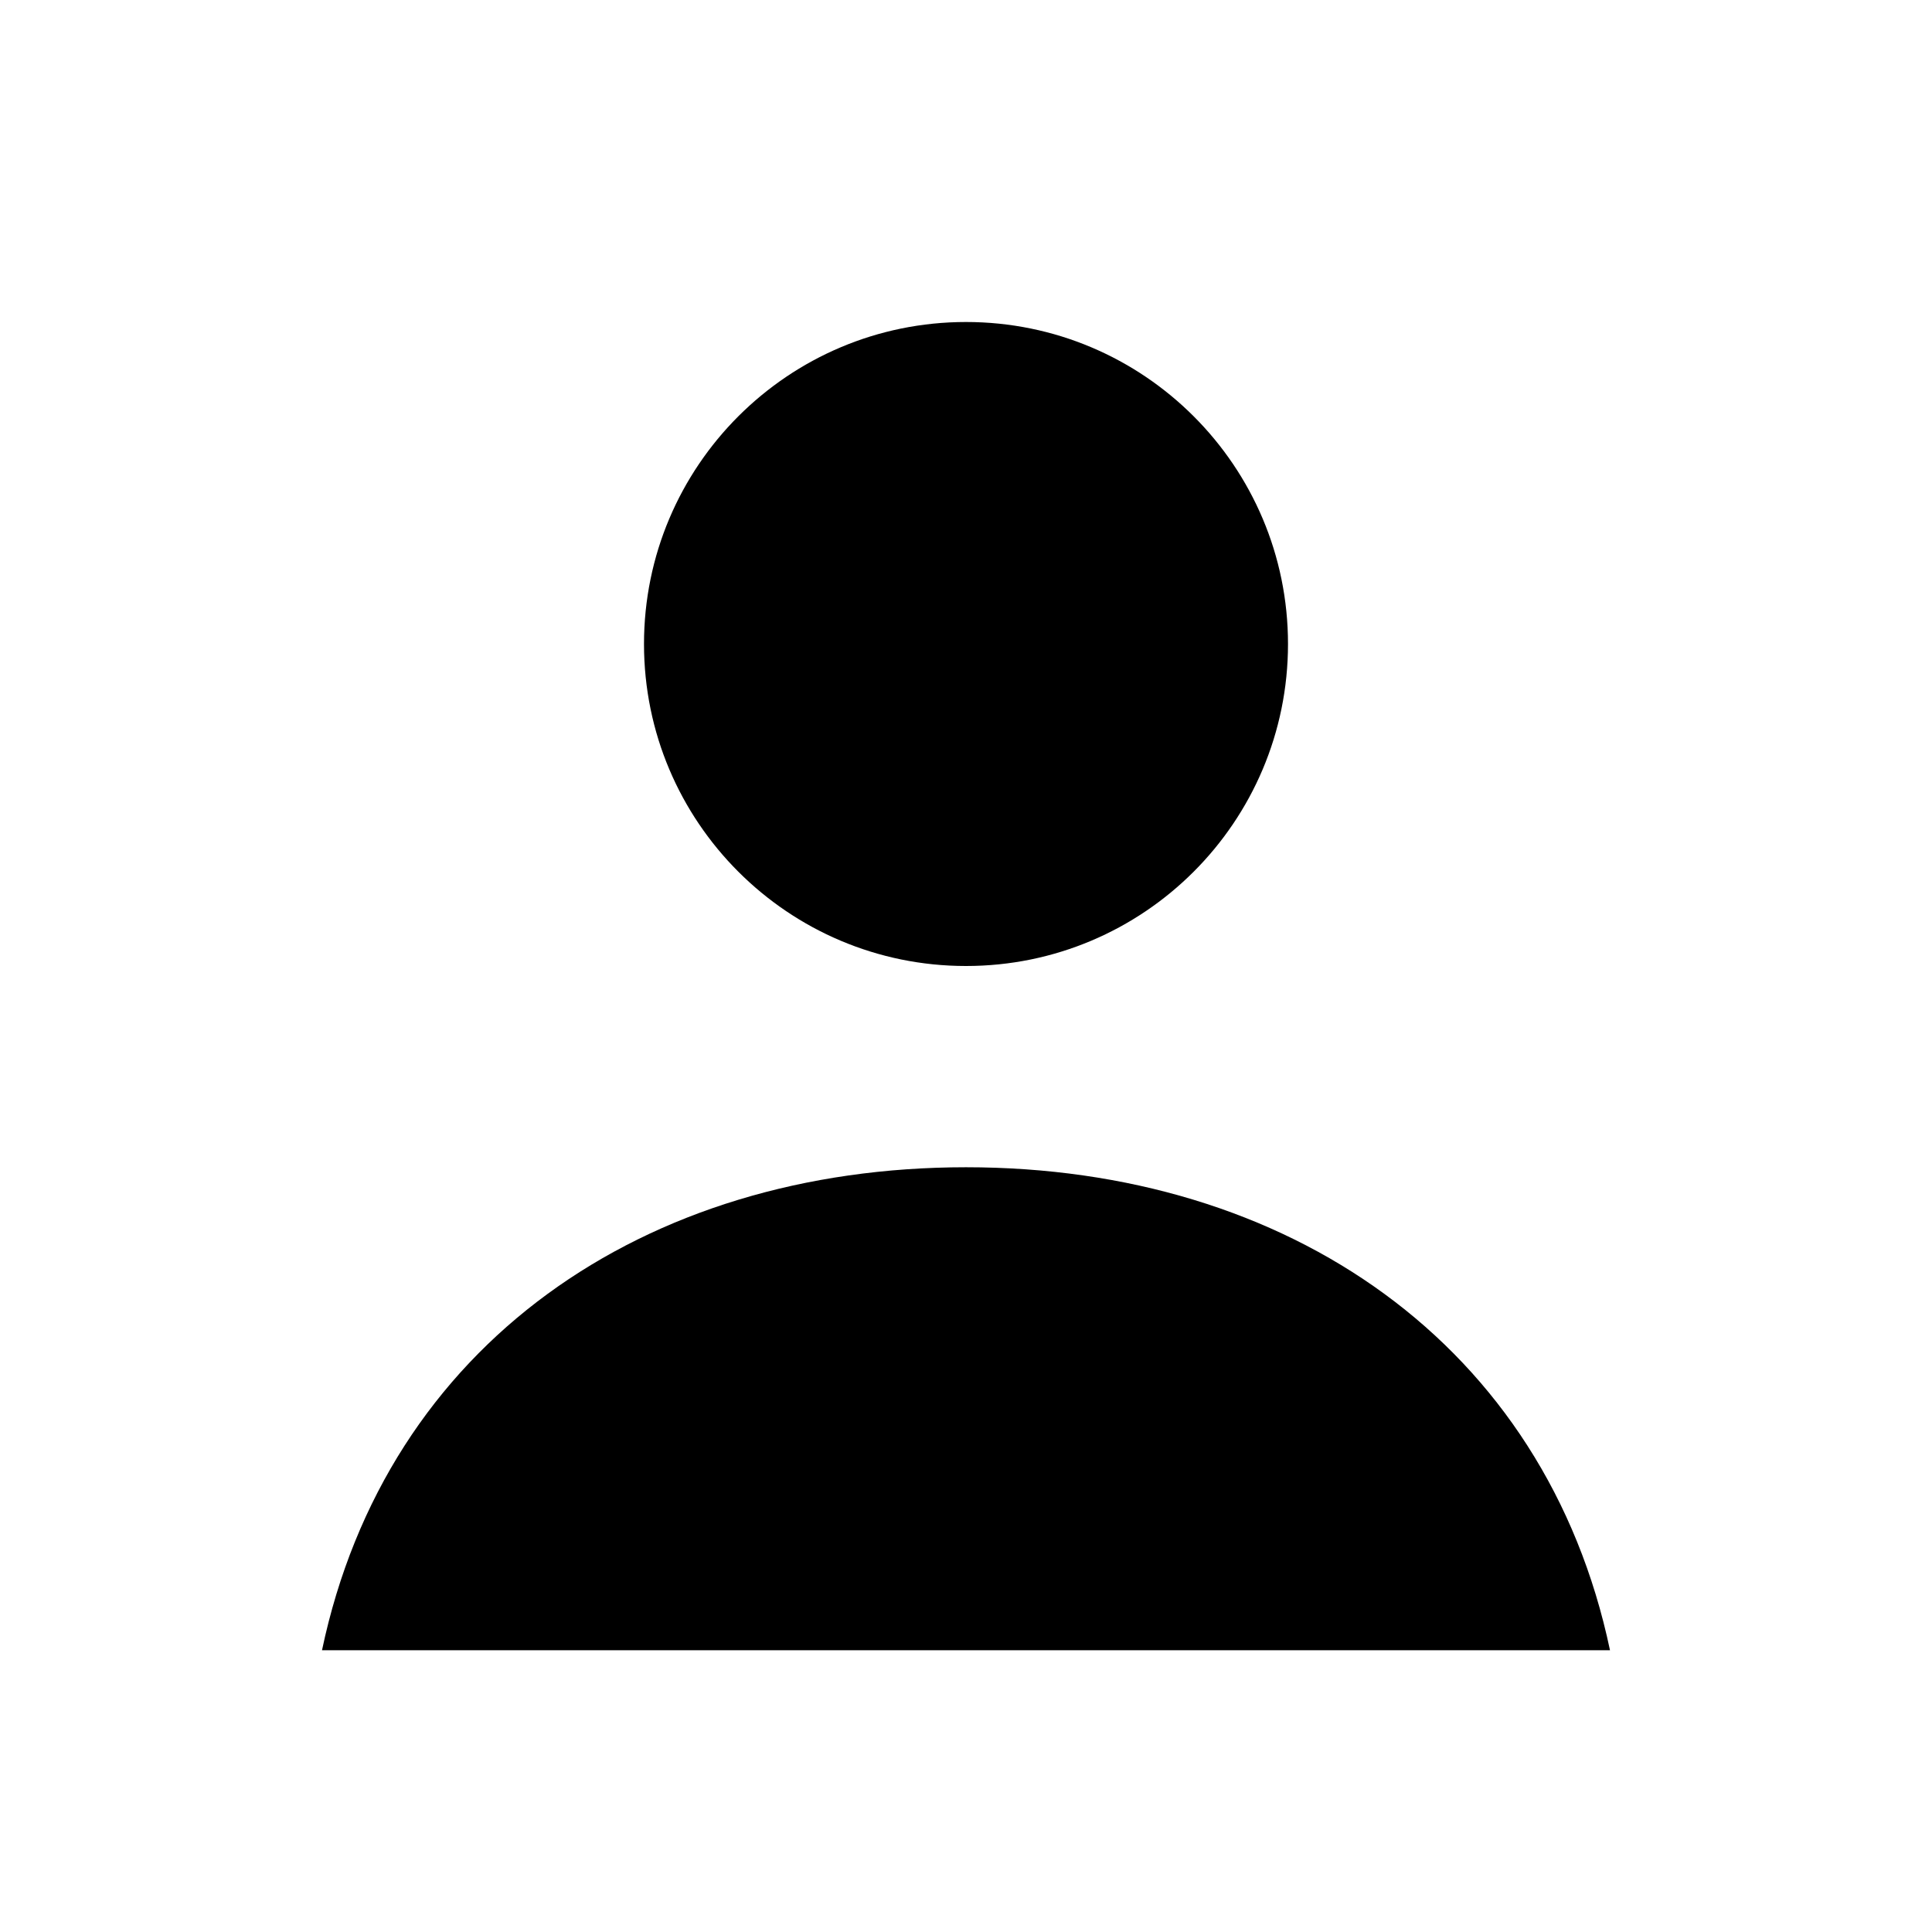
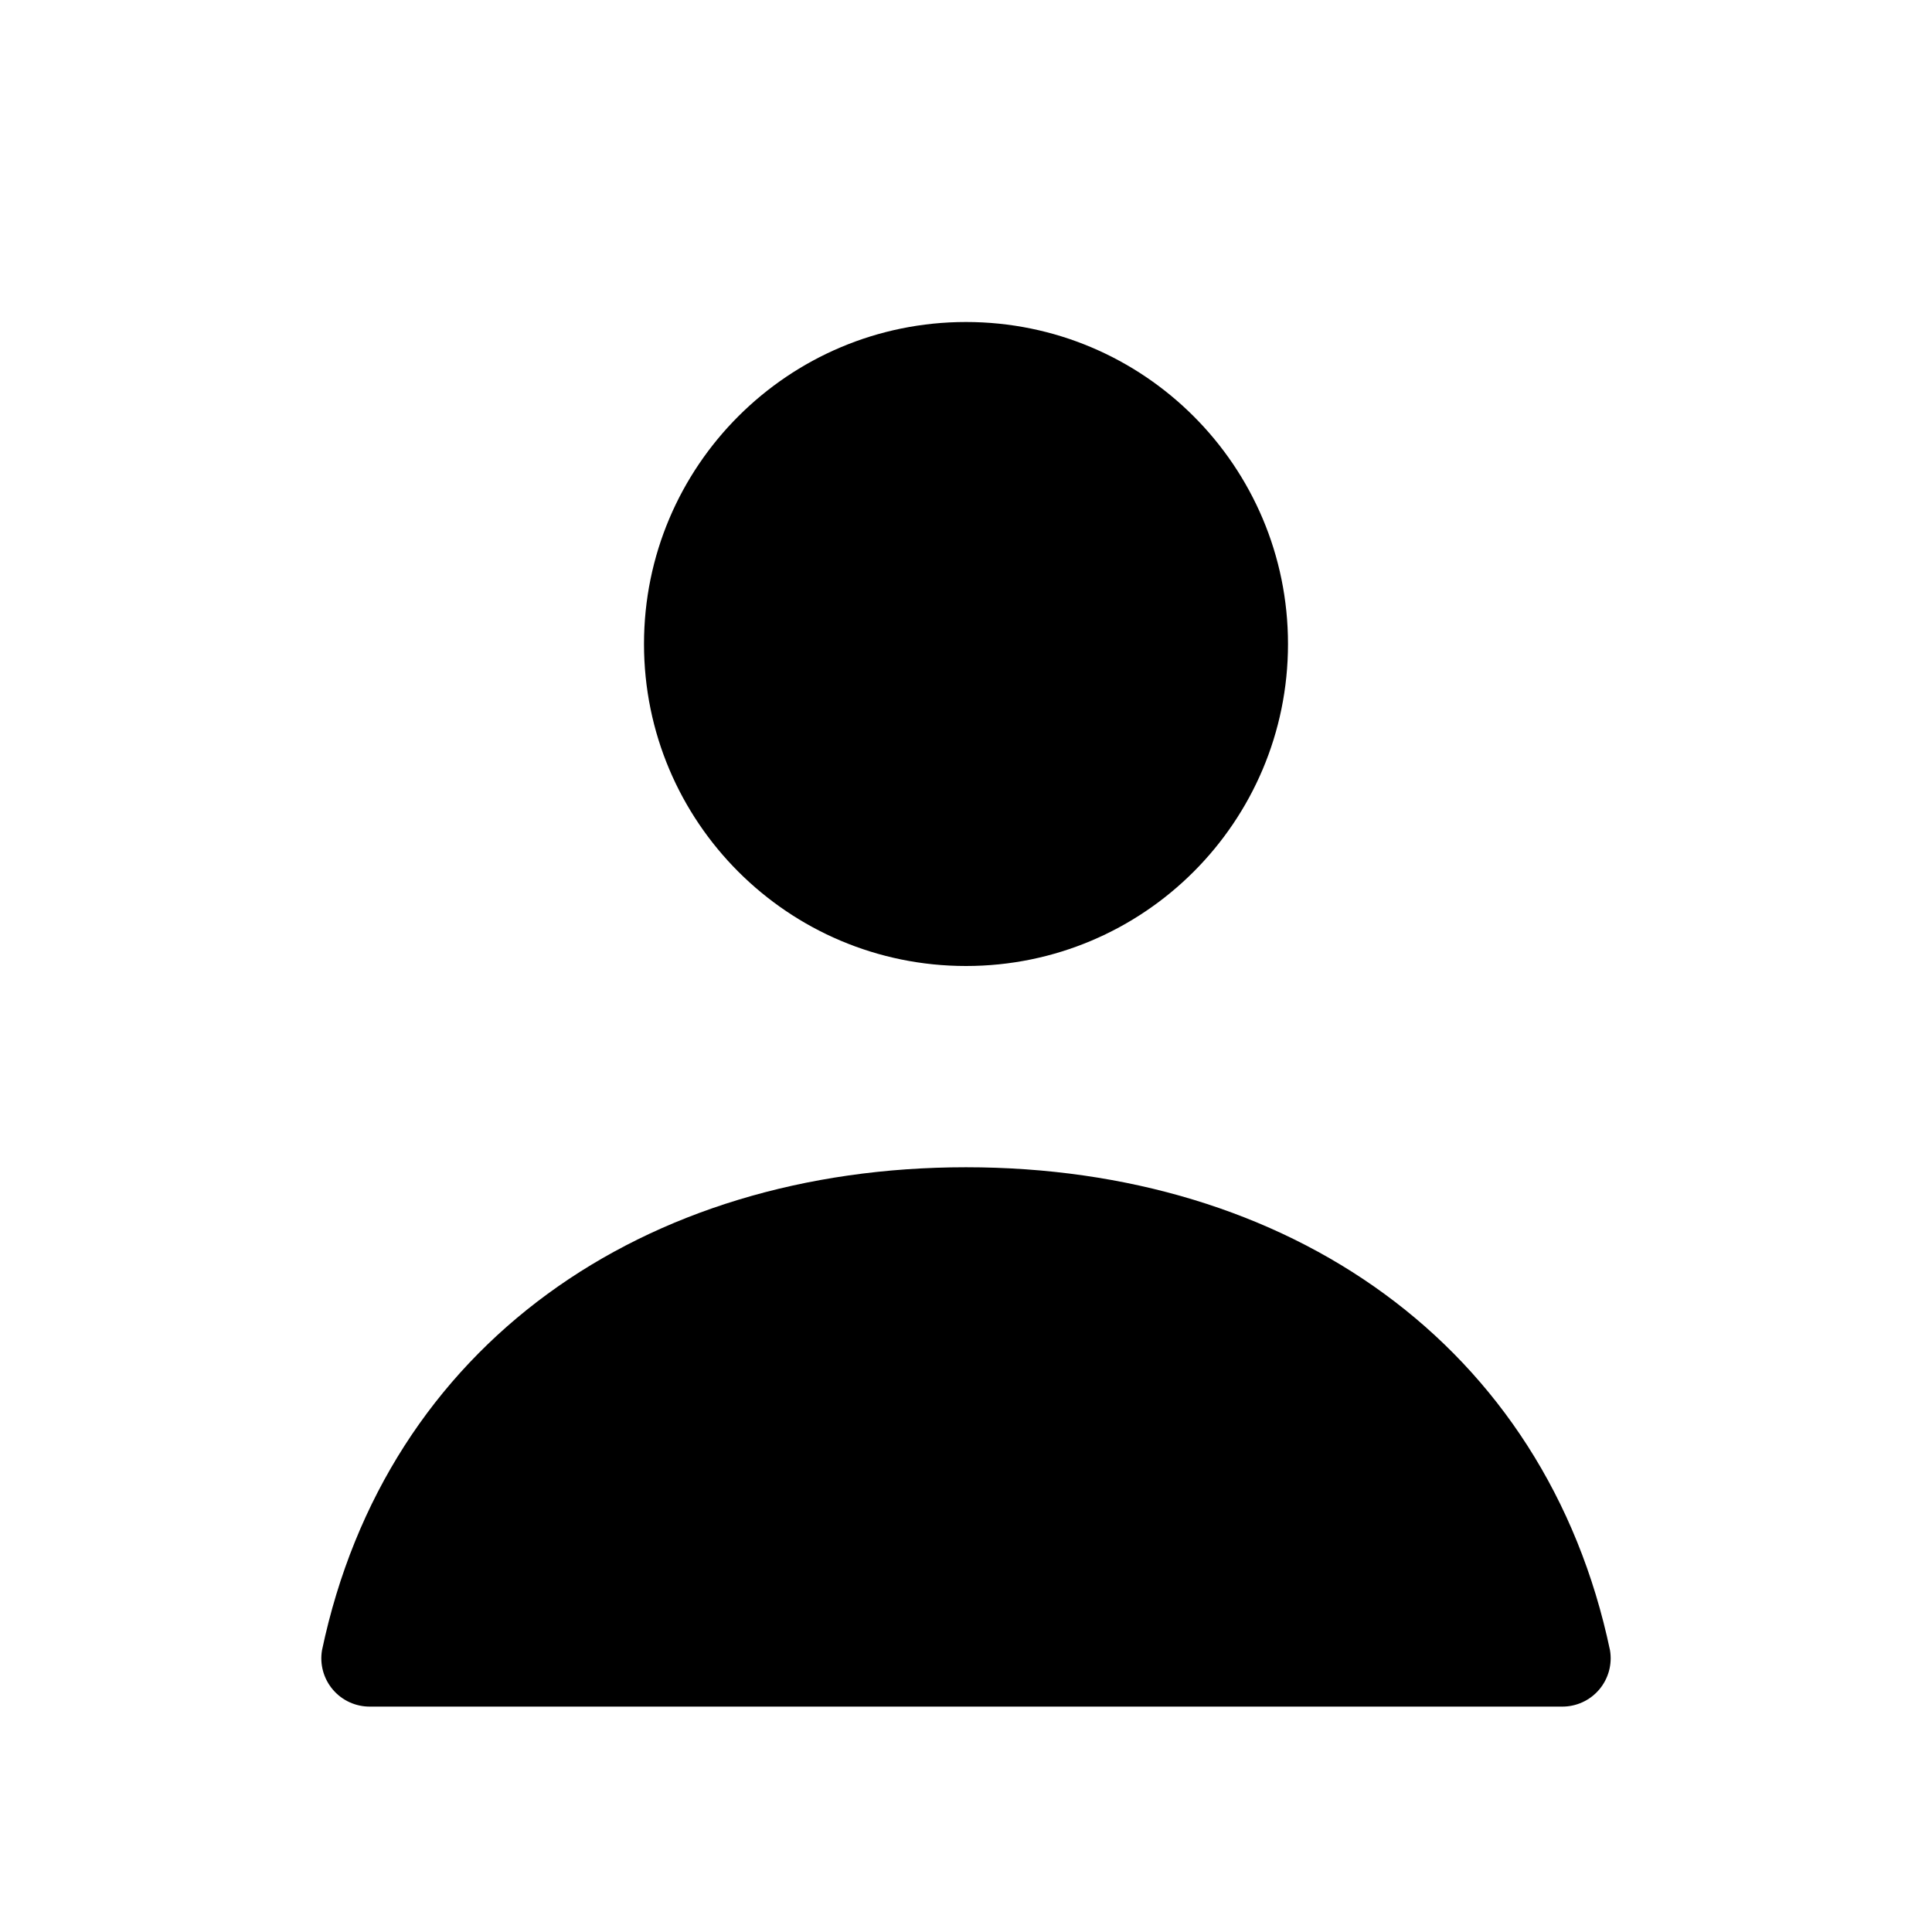
<svg xmlns="http://www.w3.org/2000/svg" width="24" height="24" viewBox="0 0 24 24" fill="none">
  <circle cx="12" cy="8" r="4" fill="currentColor" />
-   <path d="M4 20.5c.8-3.8 4-6 8-6s7.2 2.2 8 6z" fill="currentColor" />
+   <path d="M4 20.5c.8-3.8 4-6 8-6s7.2 2.2 8 6a.6.6 0 0 1-.6.7H4.6a.6.6 0 0 1-.6-.7z" fill="currentColor" />
</svg>
